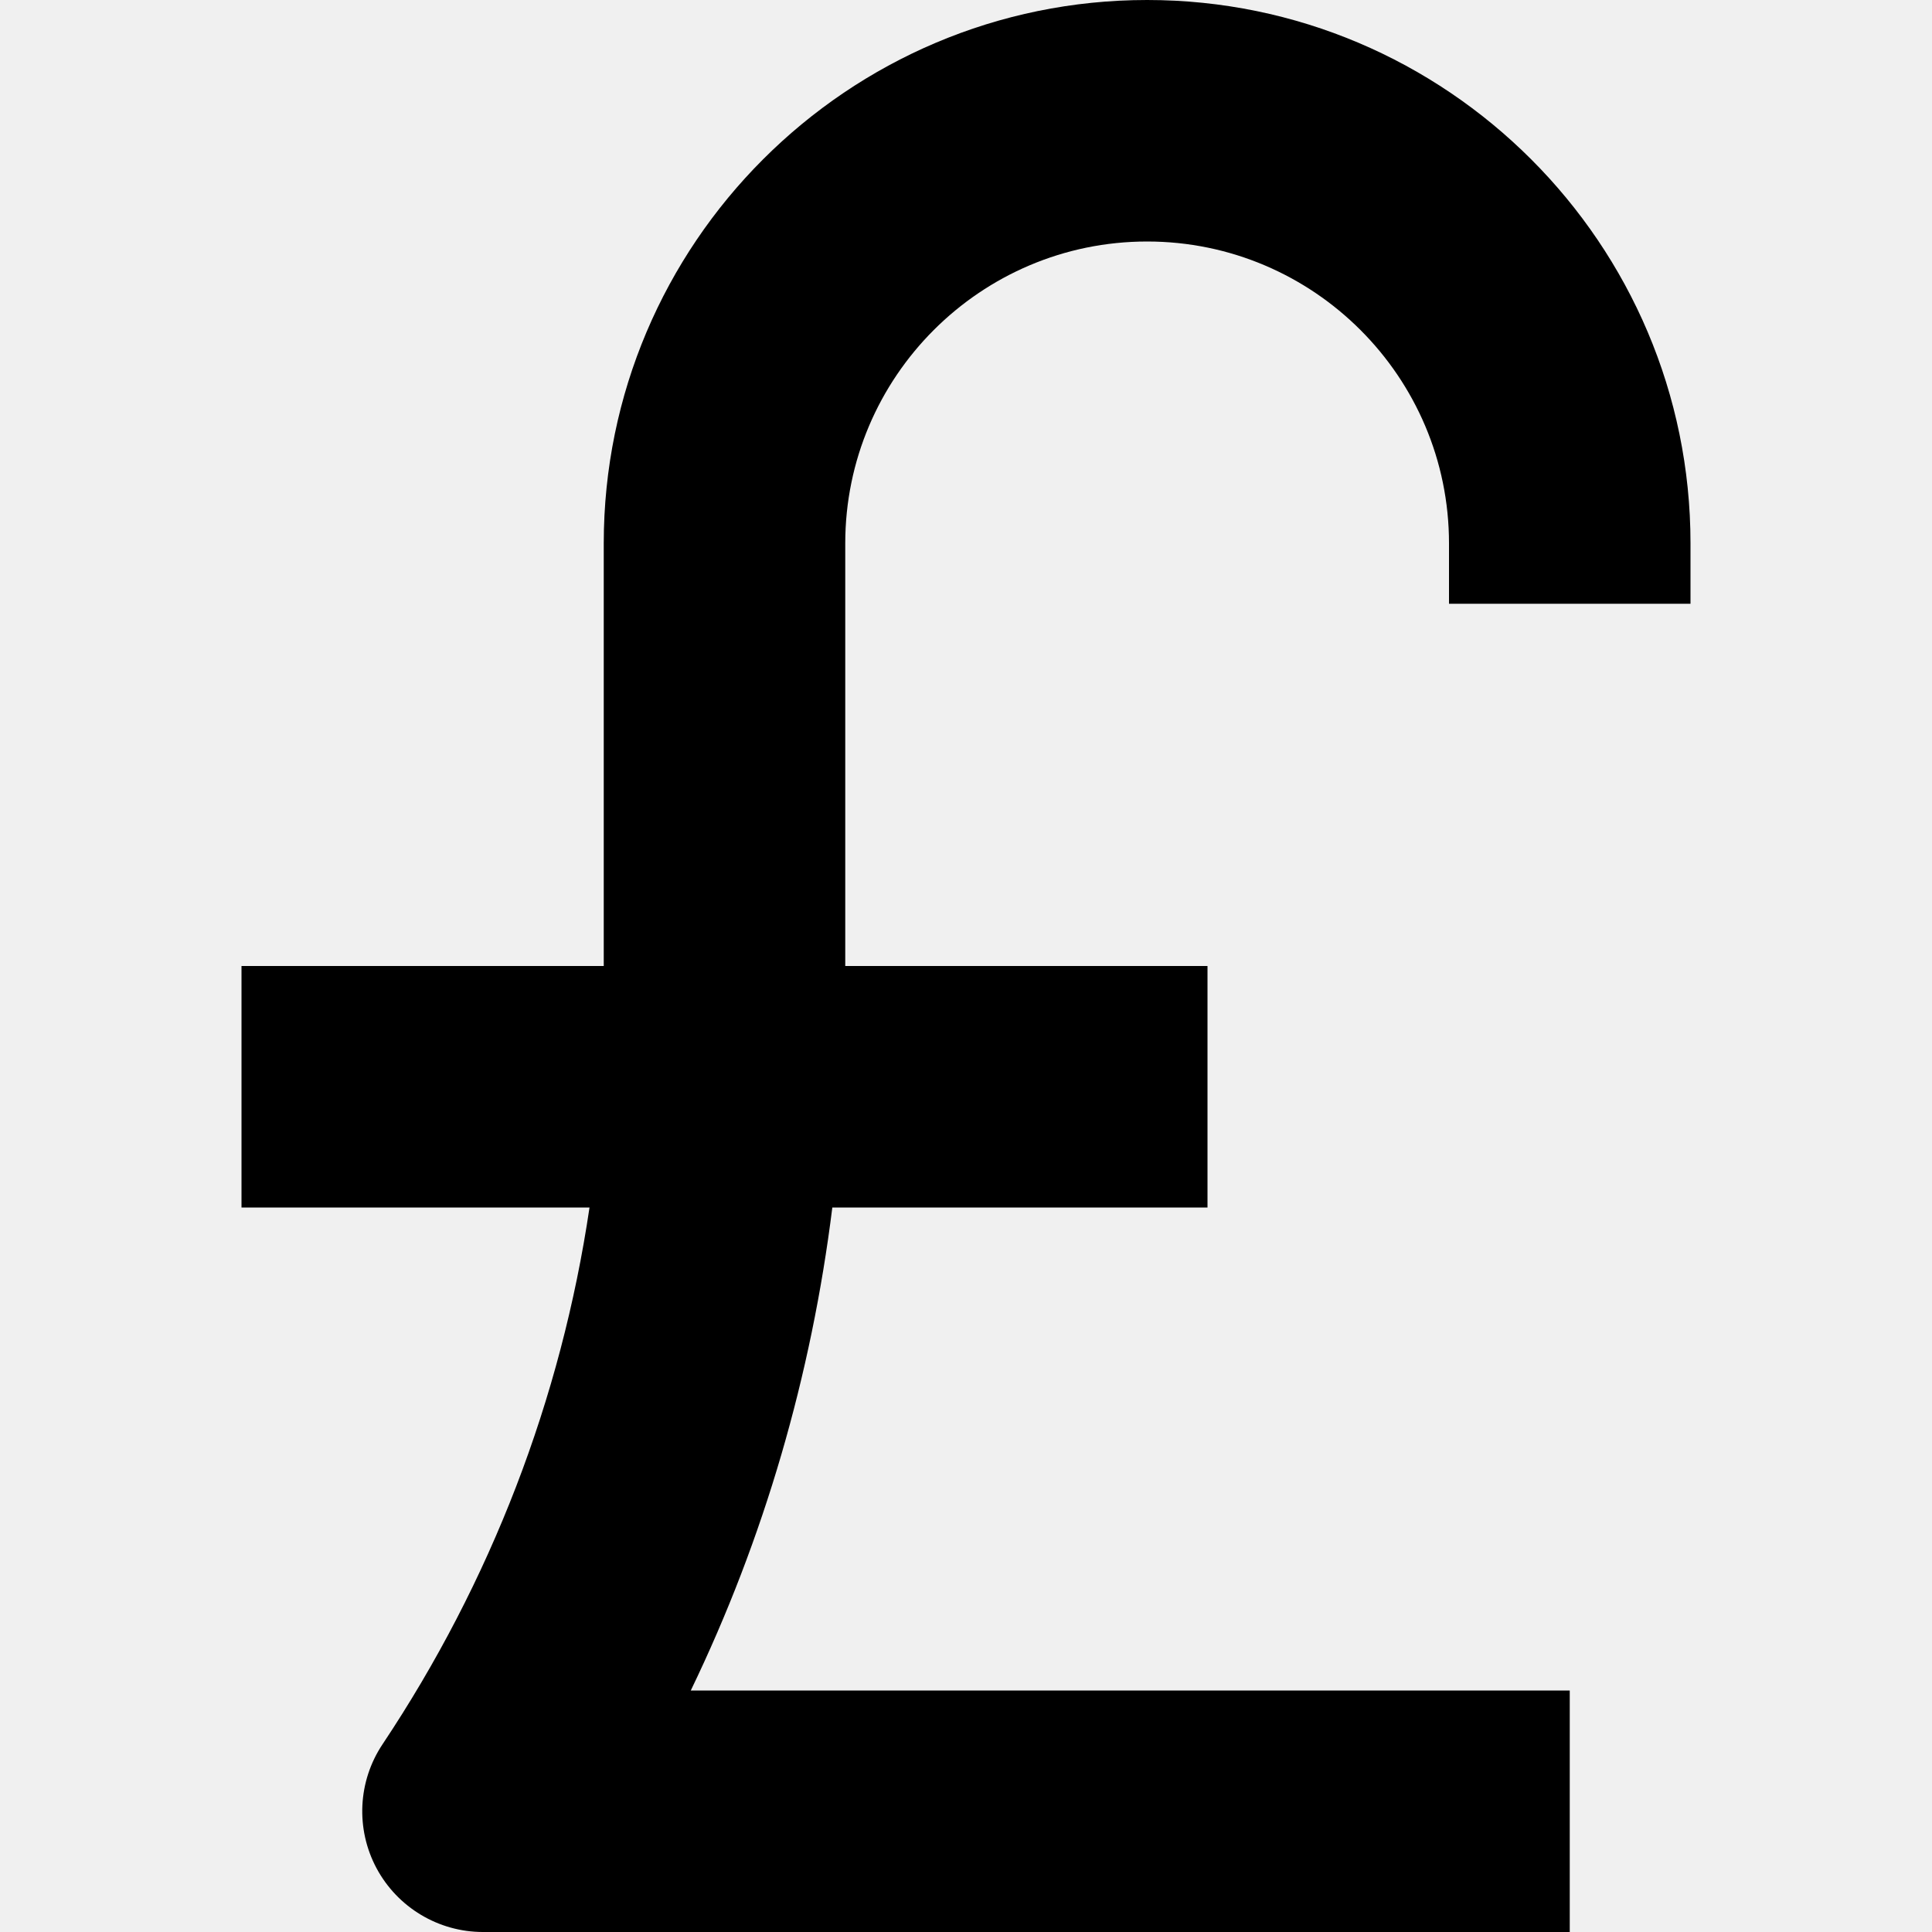
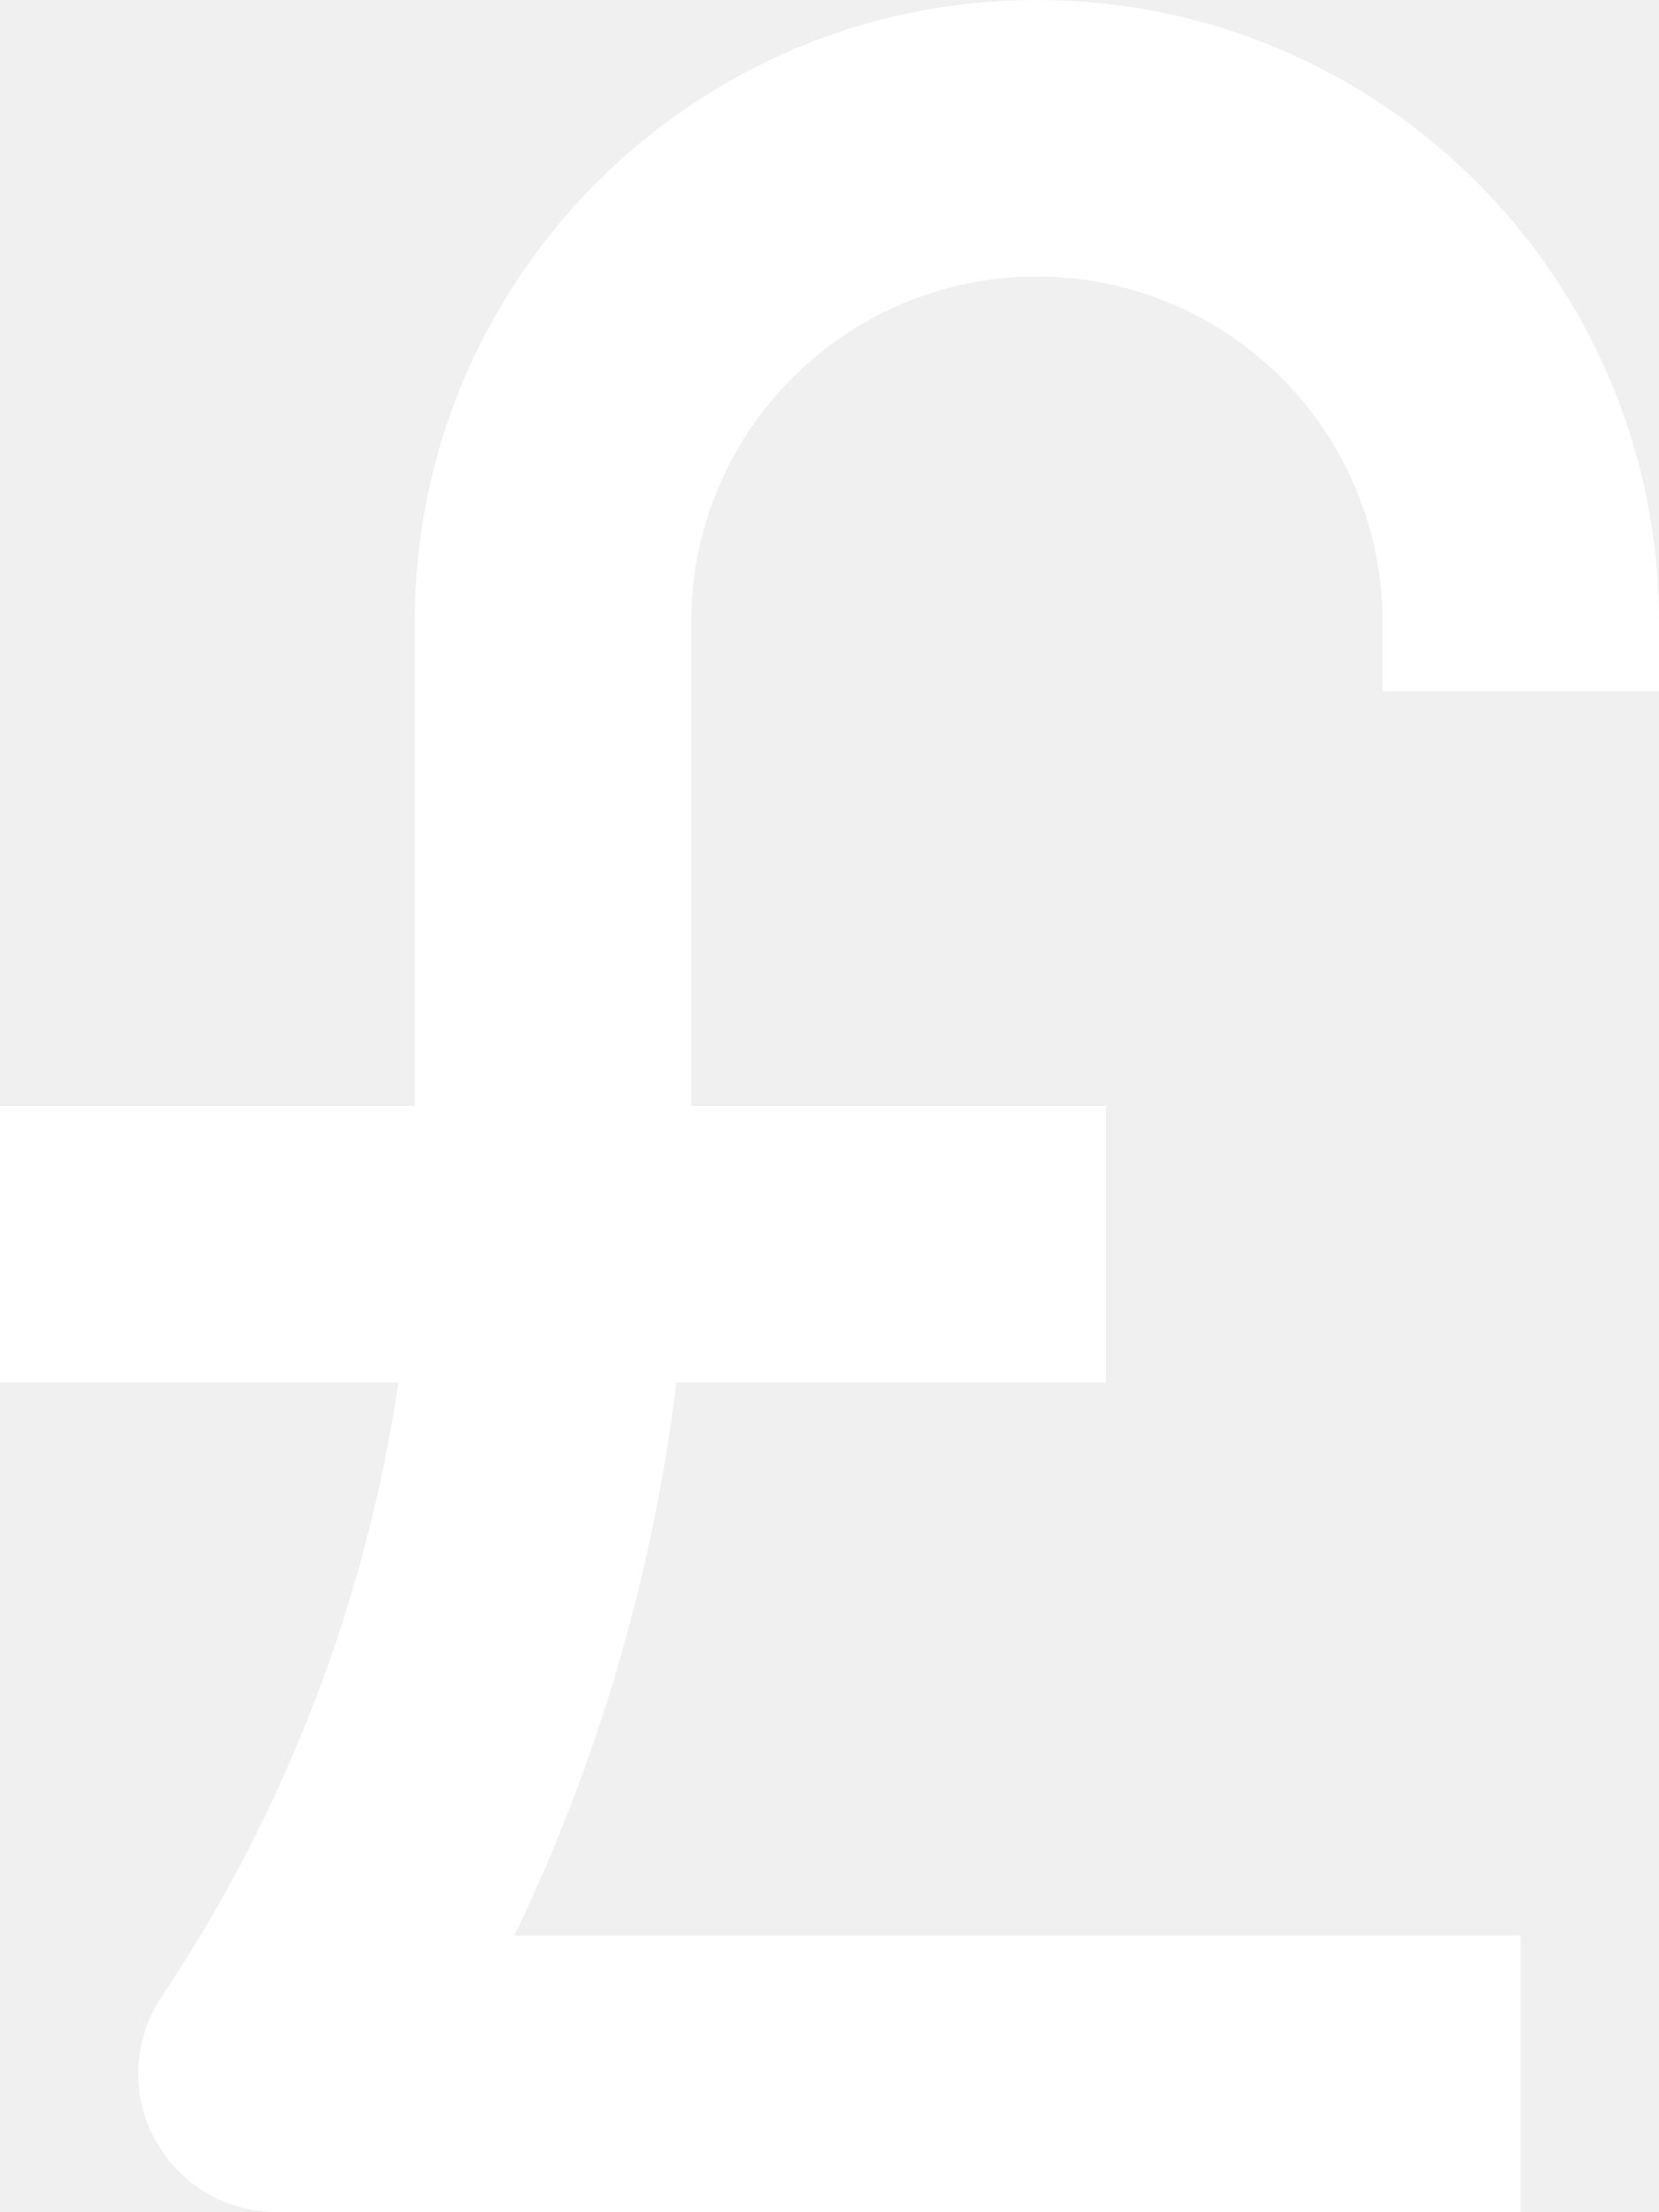
- <svg xmlns="http://www.w3.org/2000/svg" id="Capa_1" enable-background="new 0 0 448.941 448.941" height="512" viewBox="0 0 448.941 448.941" width="512">
-   <path d="m392.824 140.294v-14.029c0-69.627-56.639-126.265-126.265-126.265s-126.265 56.638-126.265 126.265v98.206h-84.176v56.118h80.868c-6.576 44.438-22.877 86.906-48.096 124.73-5.741 8.604-6.275 19.674-1.397 28.799 4.891 9.125 14.399 14.824 24.743 14.824h252.529v-56.118h-204.249c17.078-35.365 28.03-73.228 32.892-112.235h87.18v-56.118h-84.176v-98.206c0-38.677 31.47-70.147 70.147-70.147s70.147 31.47 70.147 70.147v14.029z" />
+ <svg xmlns="http://www.w3.org/2000/svg" width="336.706" height="448.942" viewBox="0 0 336.706 448.942">
+   <path id="pound" d="M392.824,140.294V126.265a126.265,126.265,0,1,0-252.53,0v98.206H56.118v56.118h80.868a304.953,304.953,0,0,1-48.1,124.73,28.057,28.057,0,0,0,23.346,43.623H364.765V392.824H160.516a360.078,360.078,0,0,0,32.892-112.235h87.18V224.471H196.412V126.265a70.147,70.147,0,1,1,140.294,0v14.029Z" transform="translate(-56.118)" fill="#fff" />
</svg>
